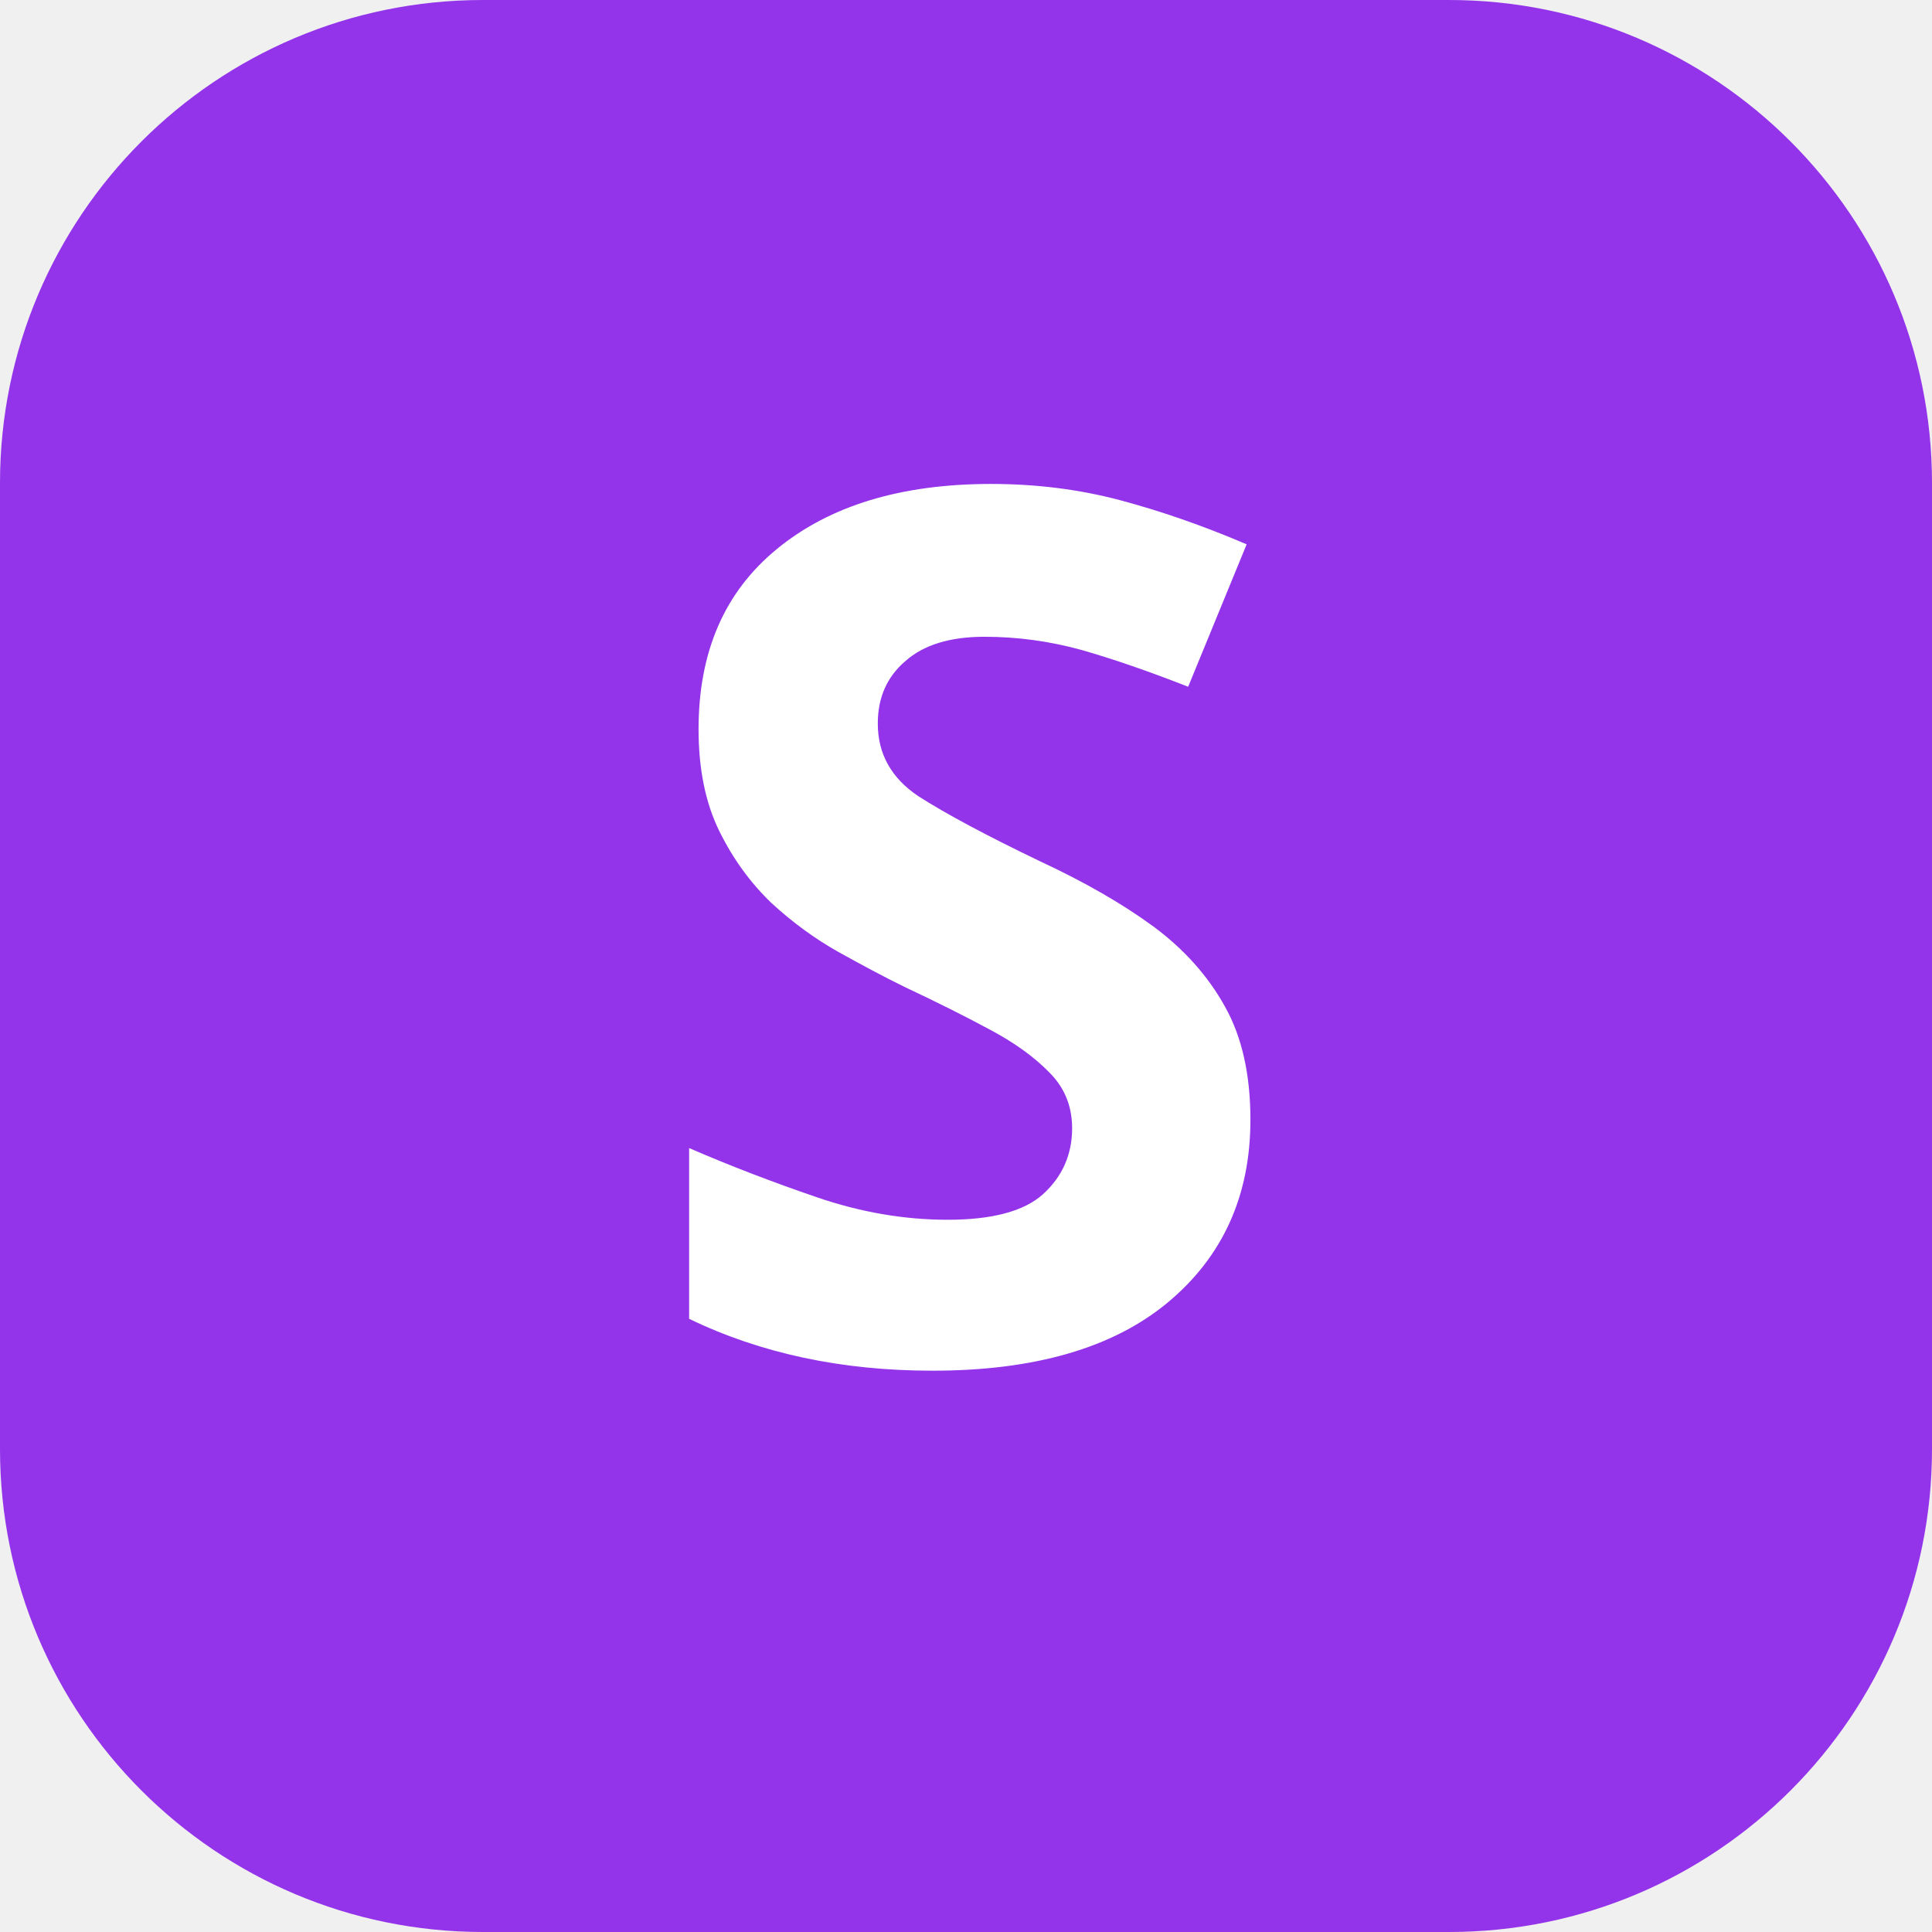
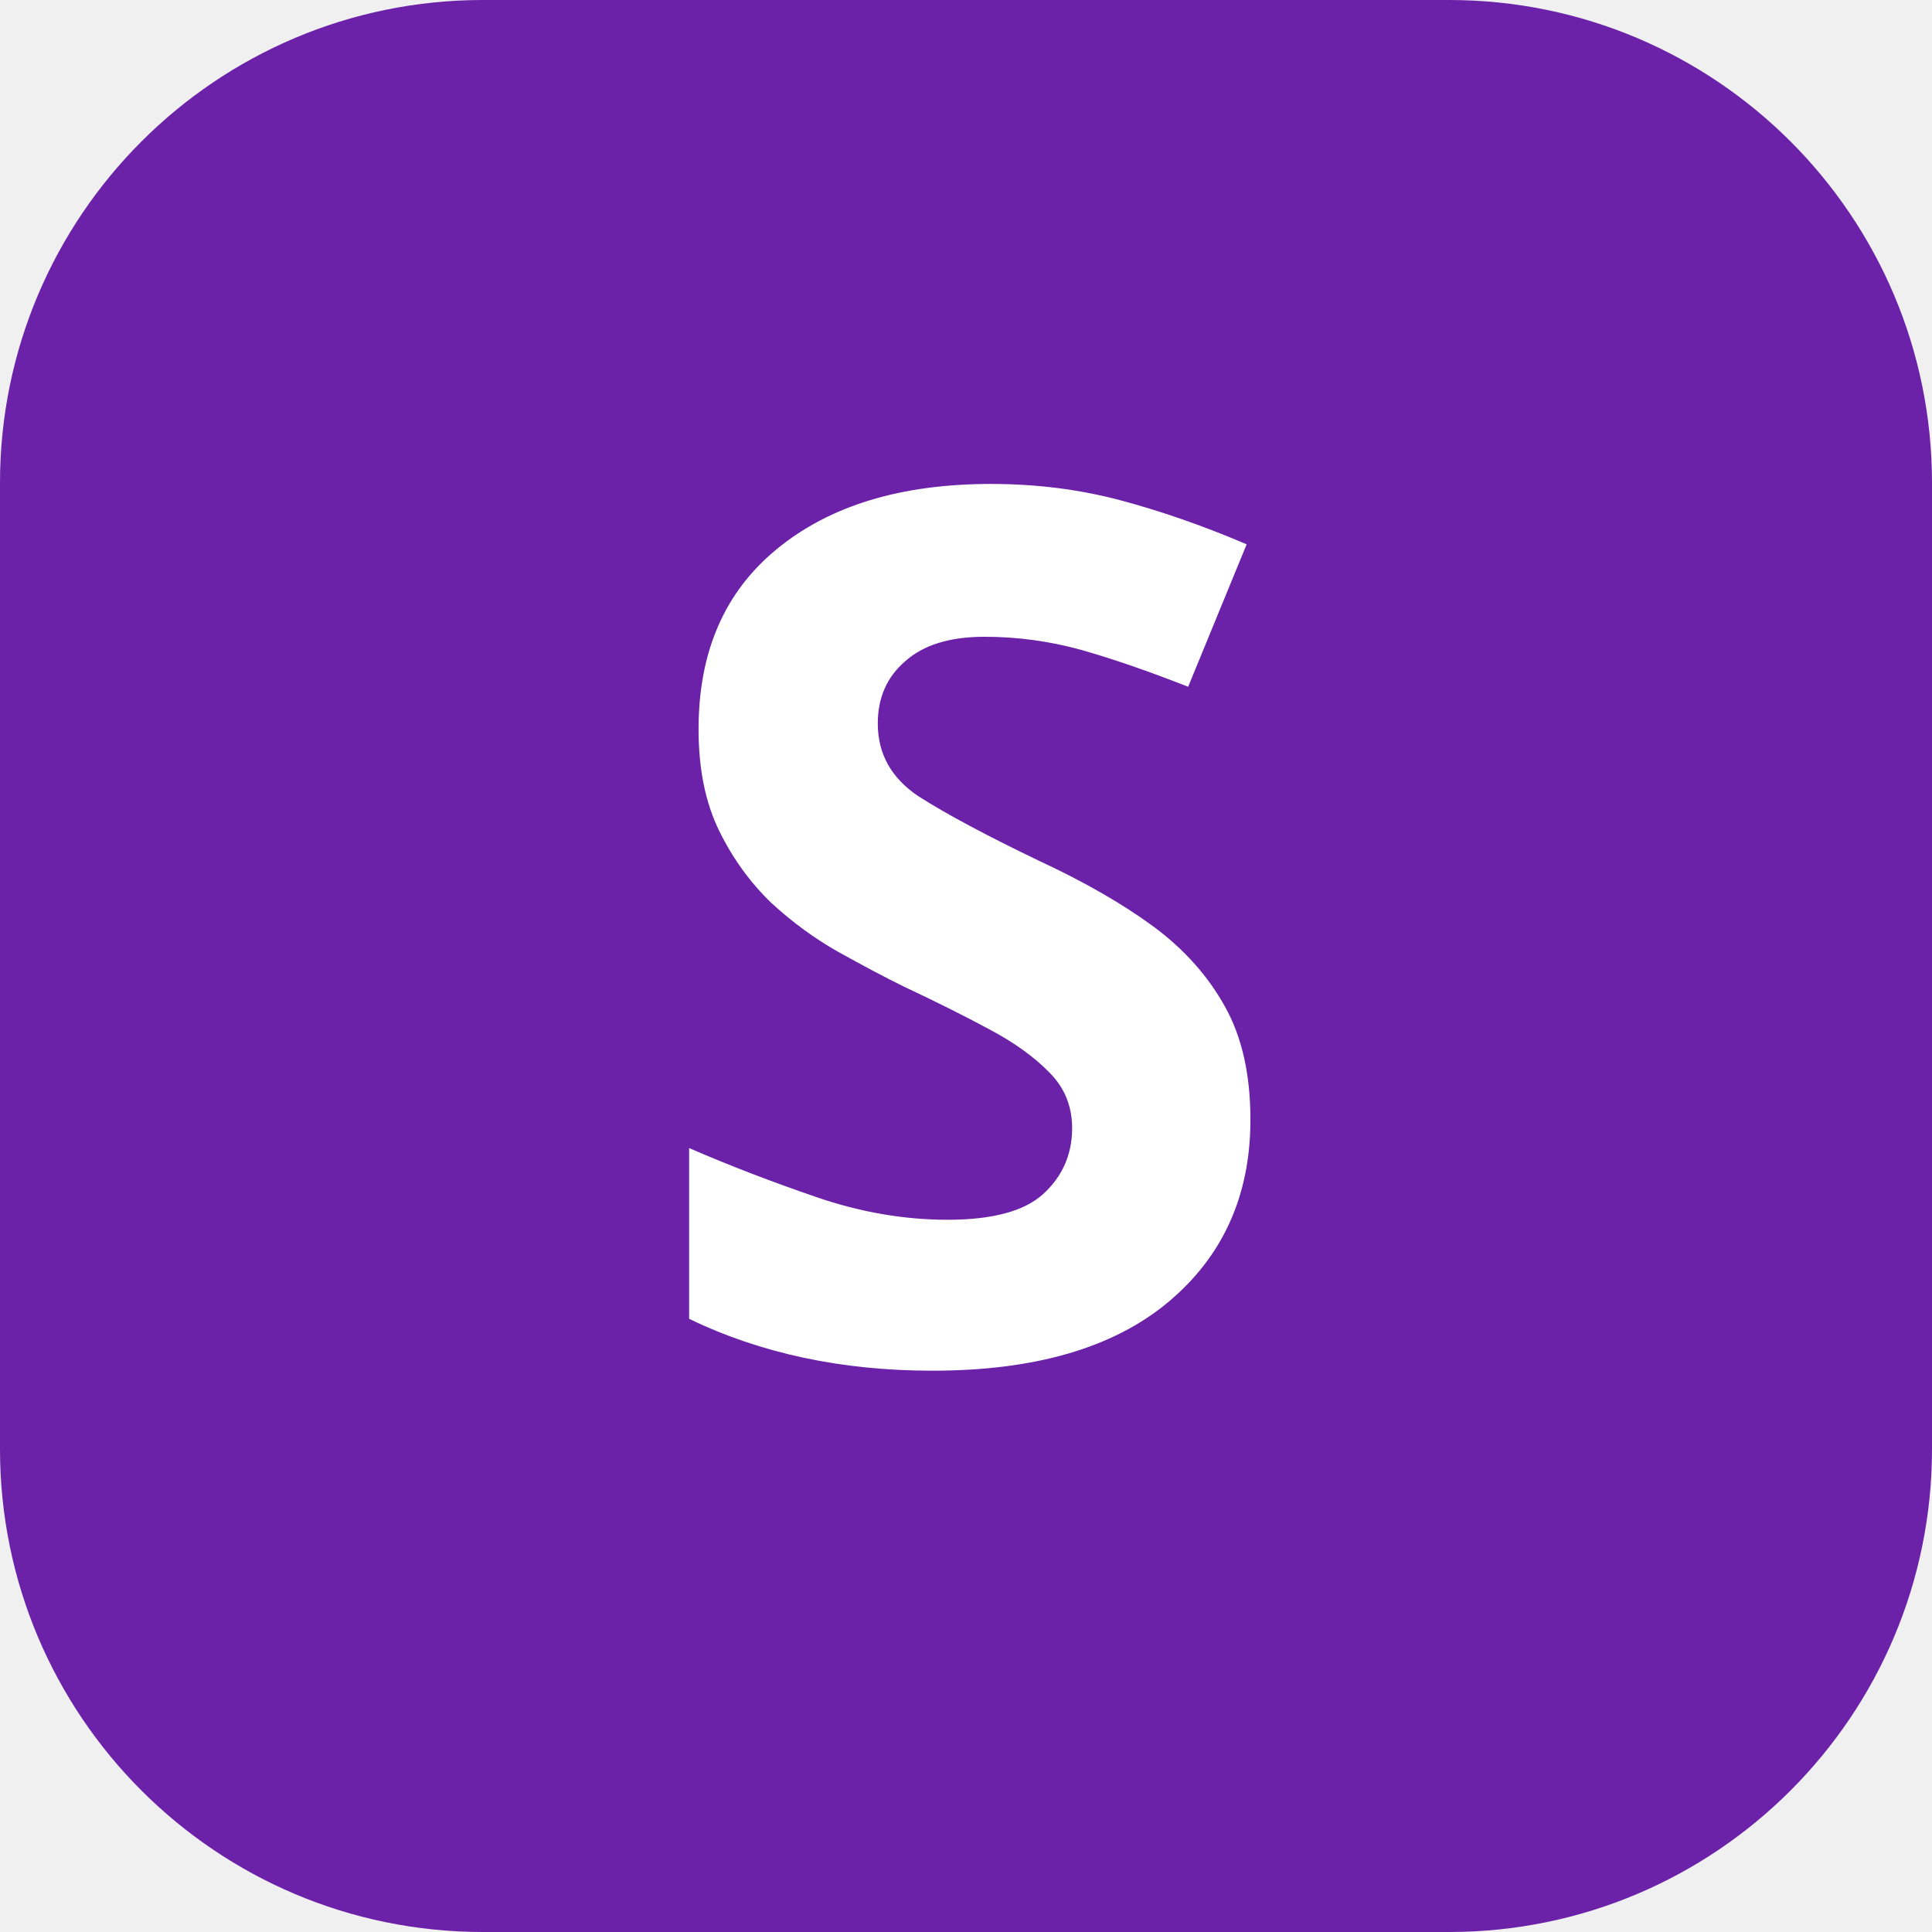
<svg xmlns="http://www.w3.org/2000/svg" viewBox="0 0 32 32">
-   <rect width="32" height="32" rx="8" fill="#9333ea" />
+   <rect width="32" height="32" rx="8" fill="#6b21a8" />
  <text x="16" y="22.5" font-family="system-ui,sans-serif" font-size="20" font-weight="700" fill="#ffffff" text-anchor="middle">S</text>
</svg>
